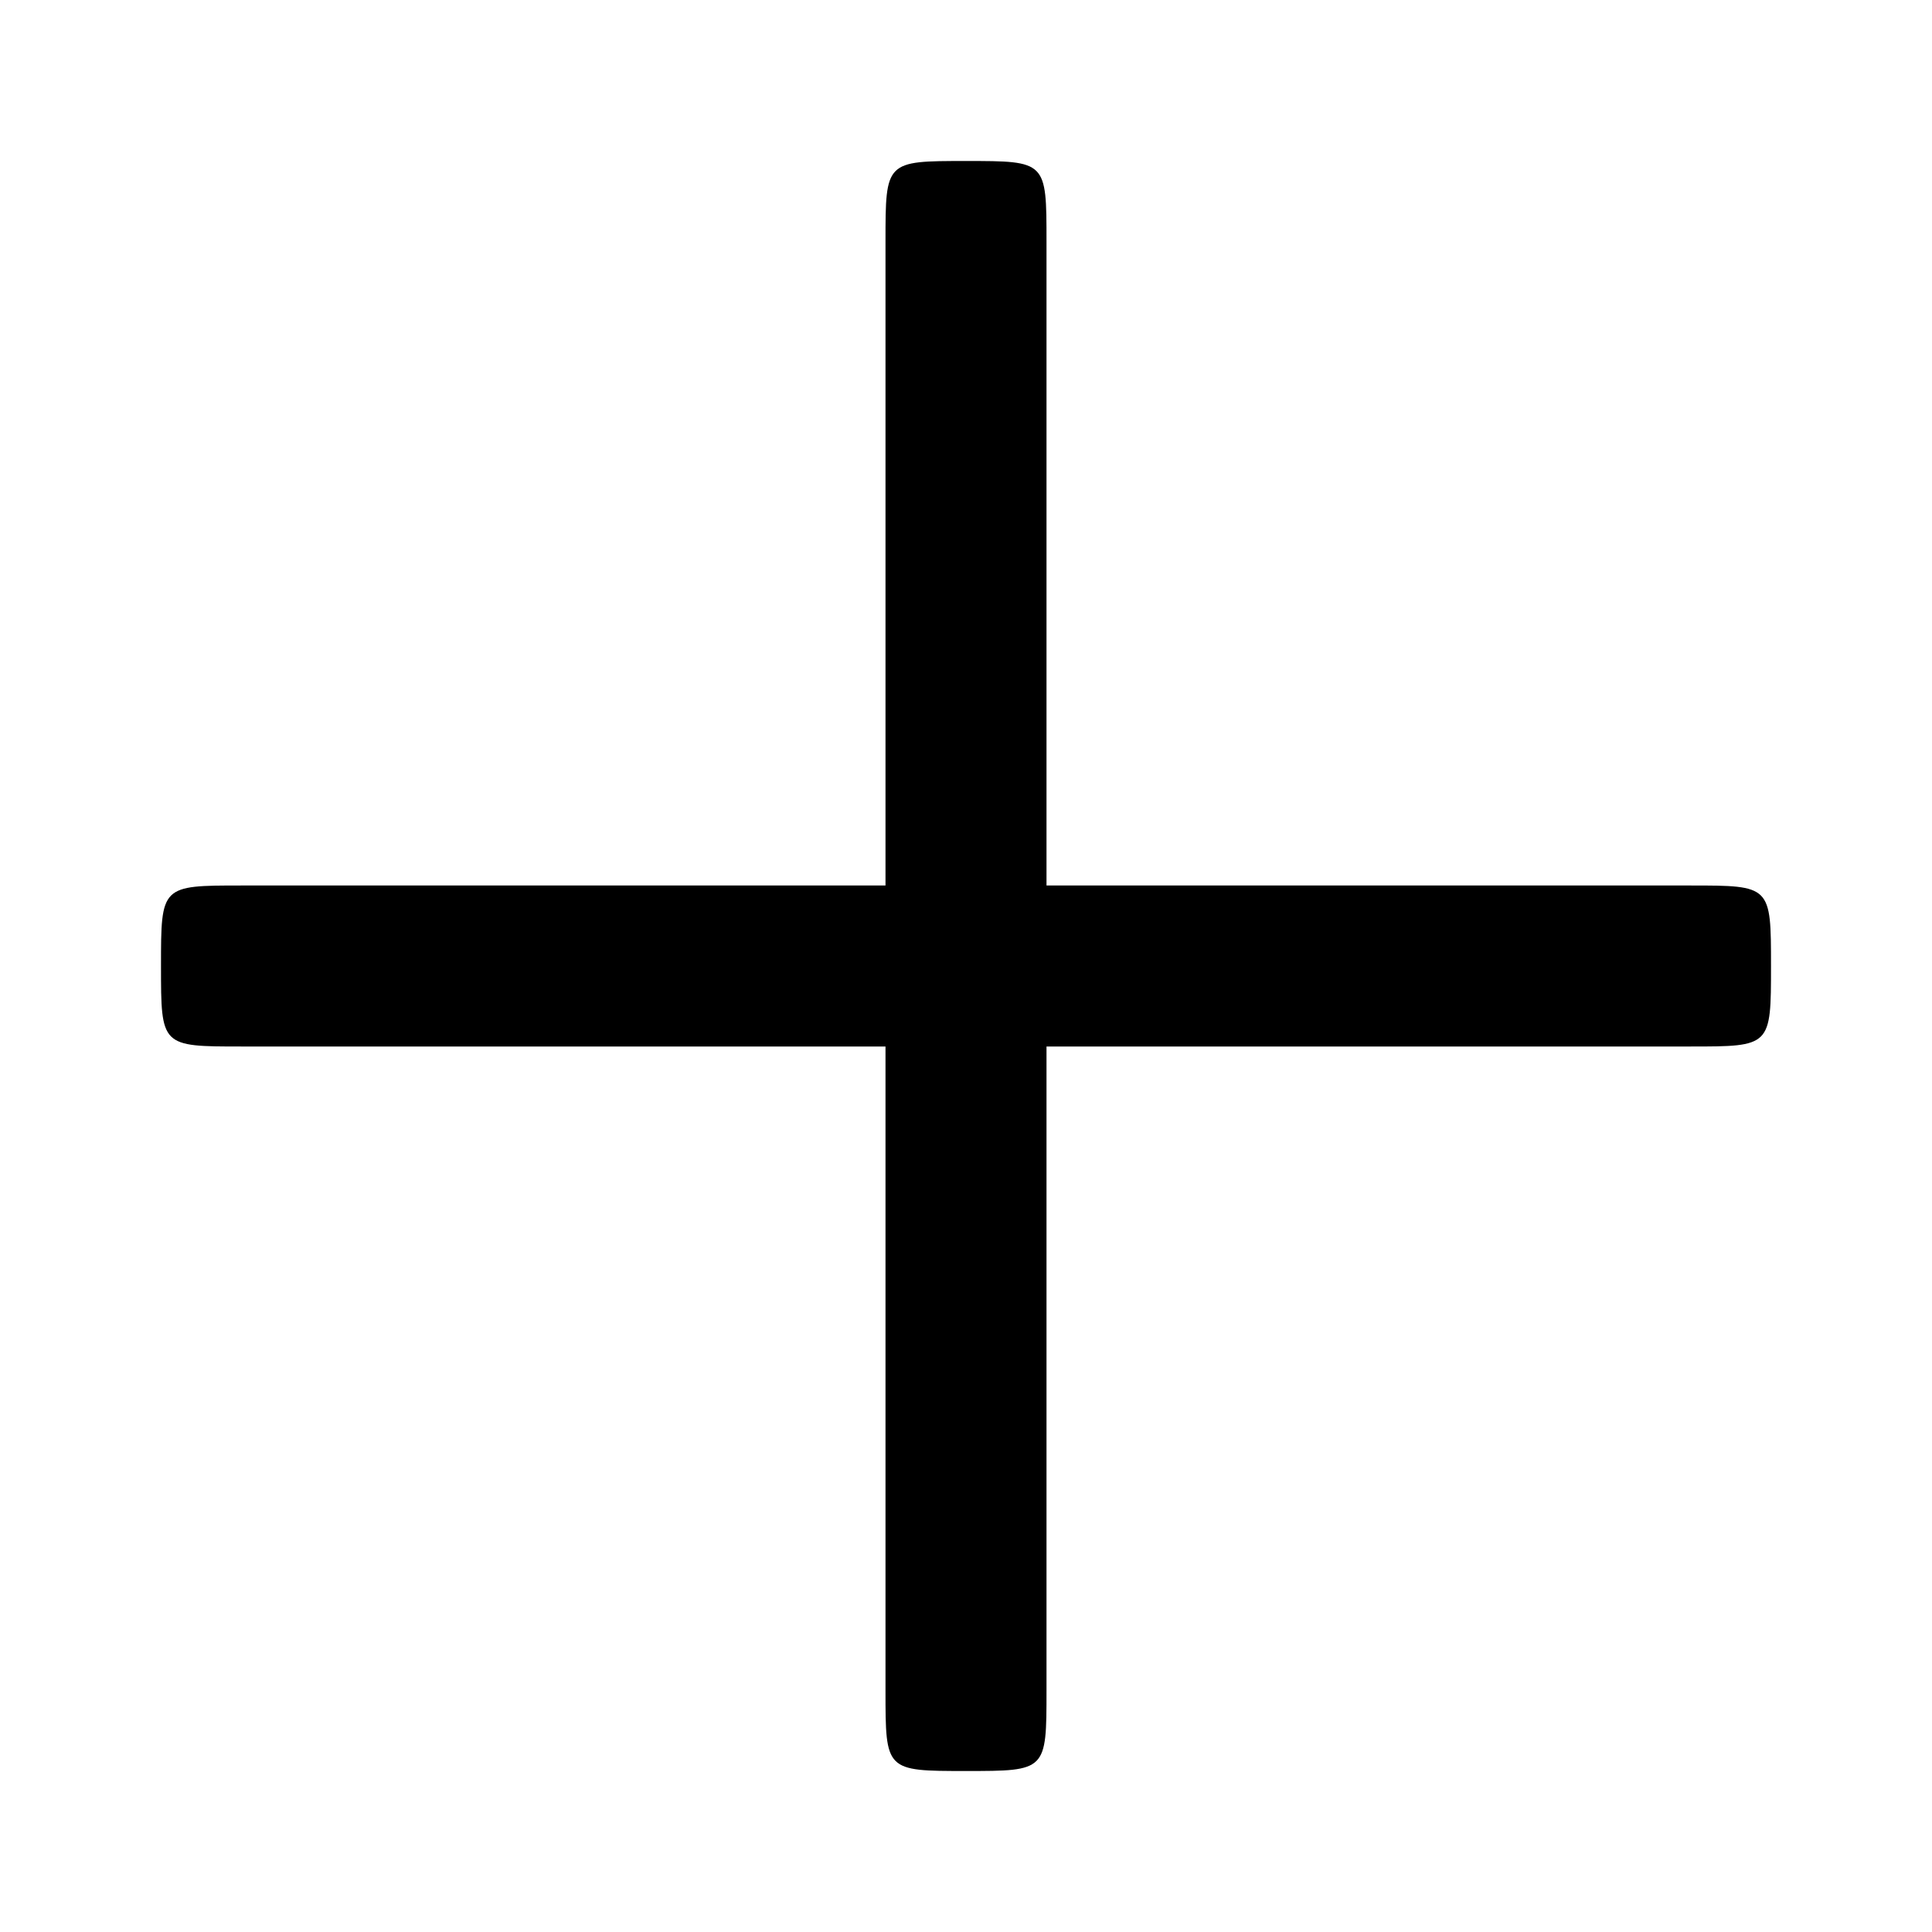
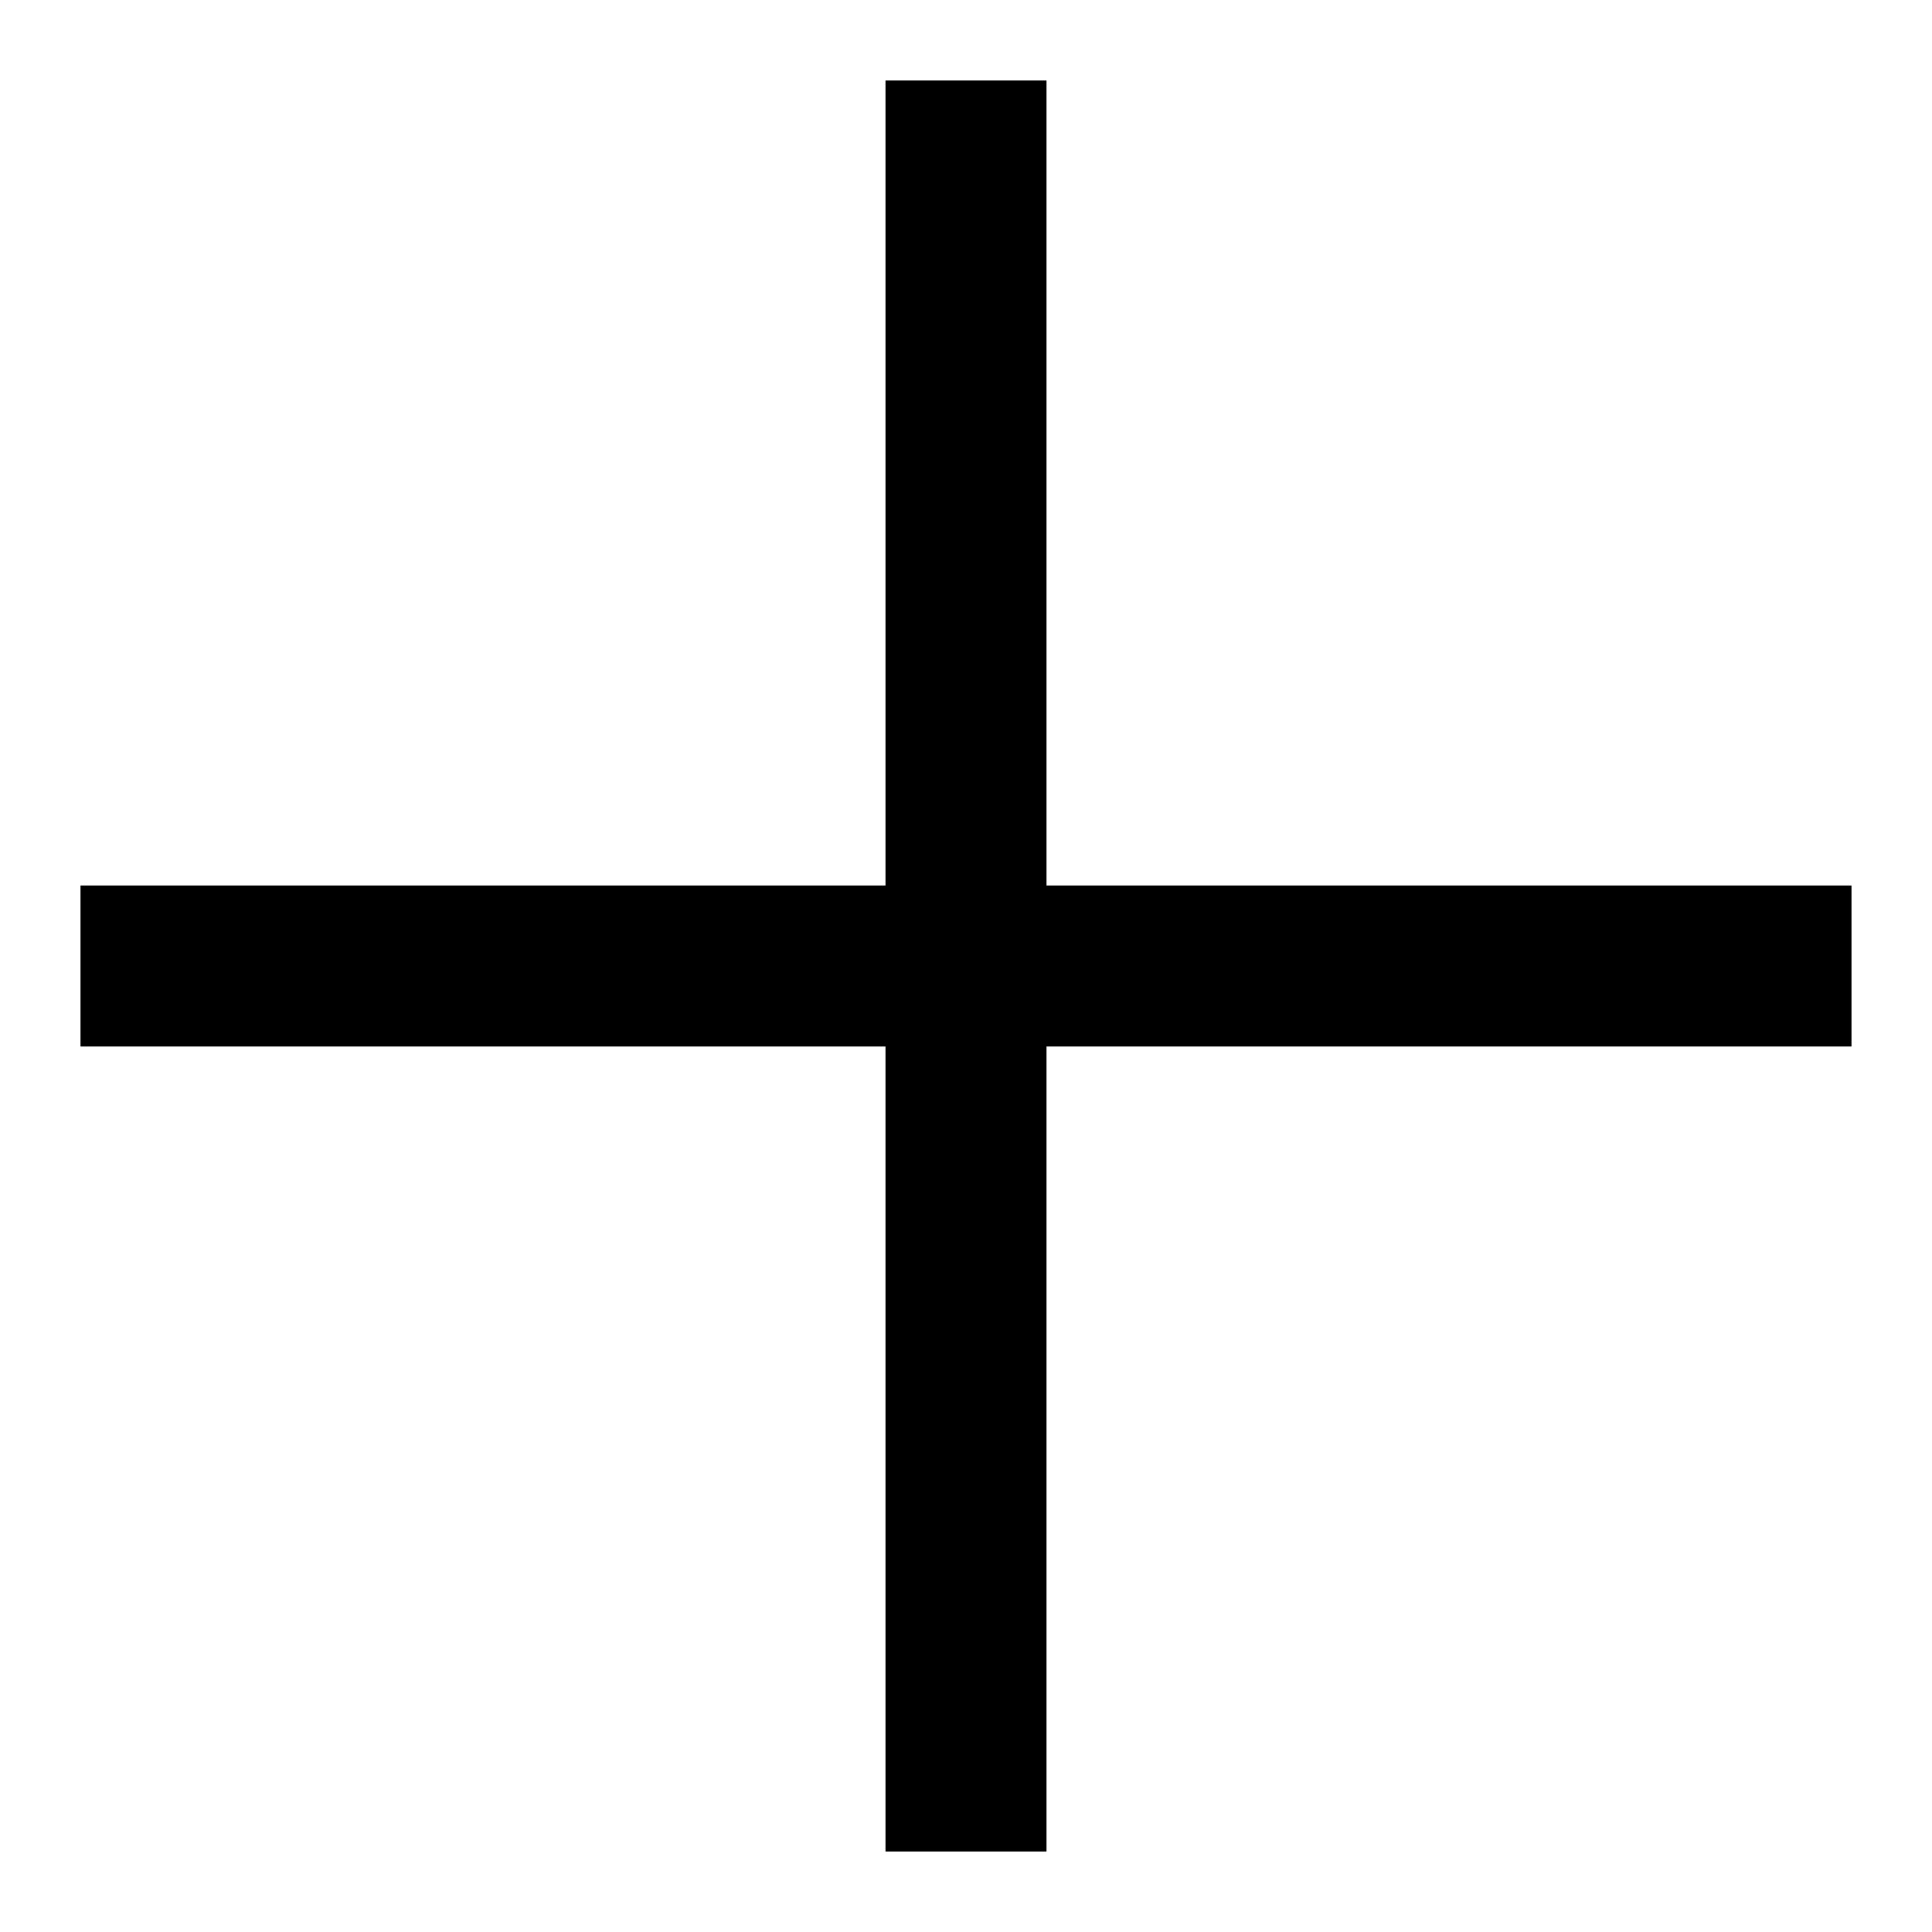
<svg xmlns="http://www.w3.org/2000/svg" height="100%" width="100%" viewBox="0 0 24 24">
-   <path fill="currentColor" d="M3,13 L11,13 L11,21 C11,22 11,22 12,22 C13,22 13,22 13,21 L13,13 L21,13 C22,13 22,13 22,12 C22,11 22,11 21,11 L13,11 L13,3 C13,2 13,2 12,2 C11,2 11,2 11,3 L11,11 L3,11 C2,11 2,11 2,12 C2,13 2,13 3,13 Z" />
+   <polygon fill="currentColor" points="1 13 11 13 11 23 13 23 13 13 23 13 23 11 13 11 13 1 11 1 11 11 1 11" />
</svg>
